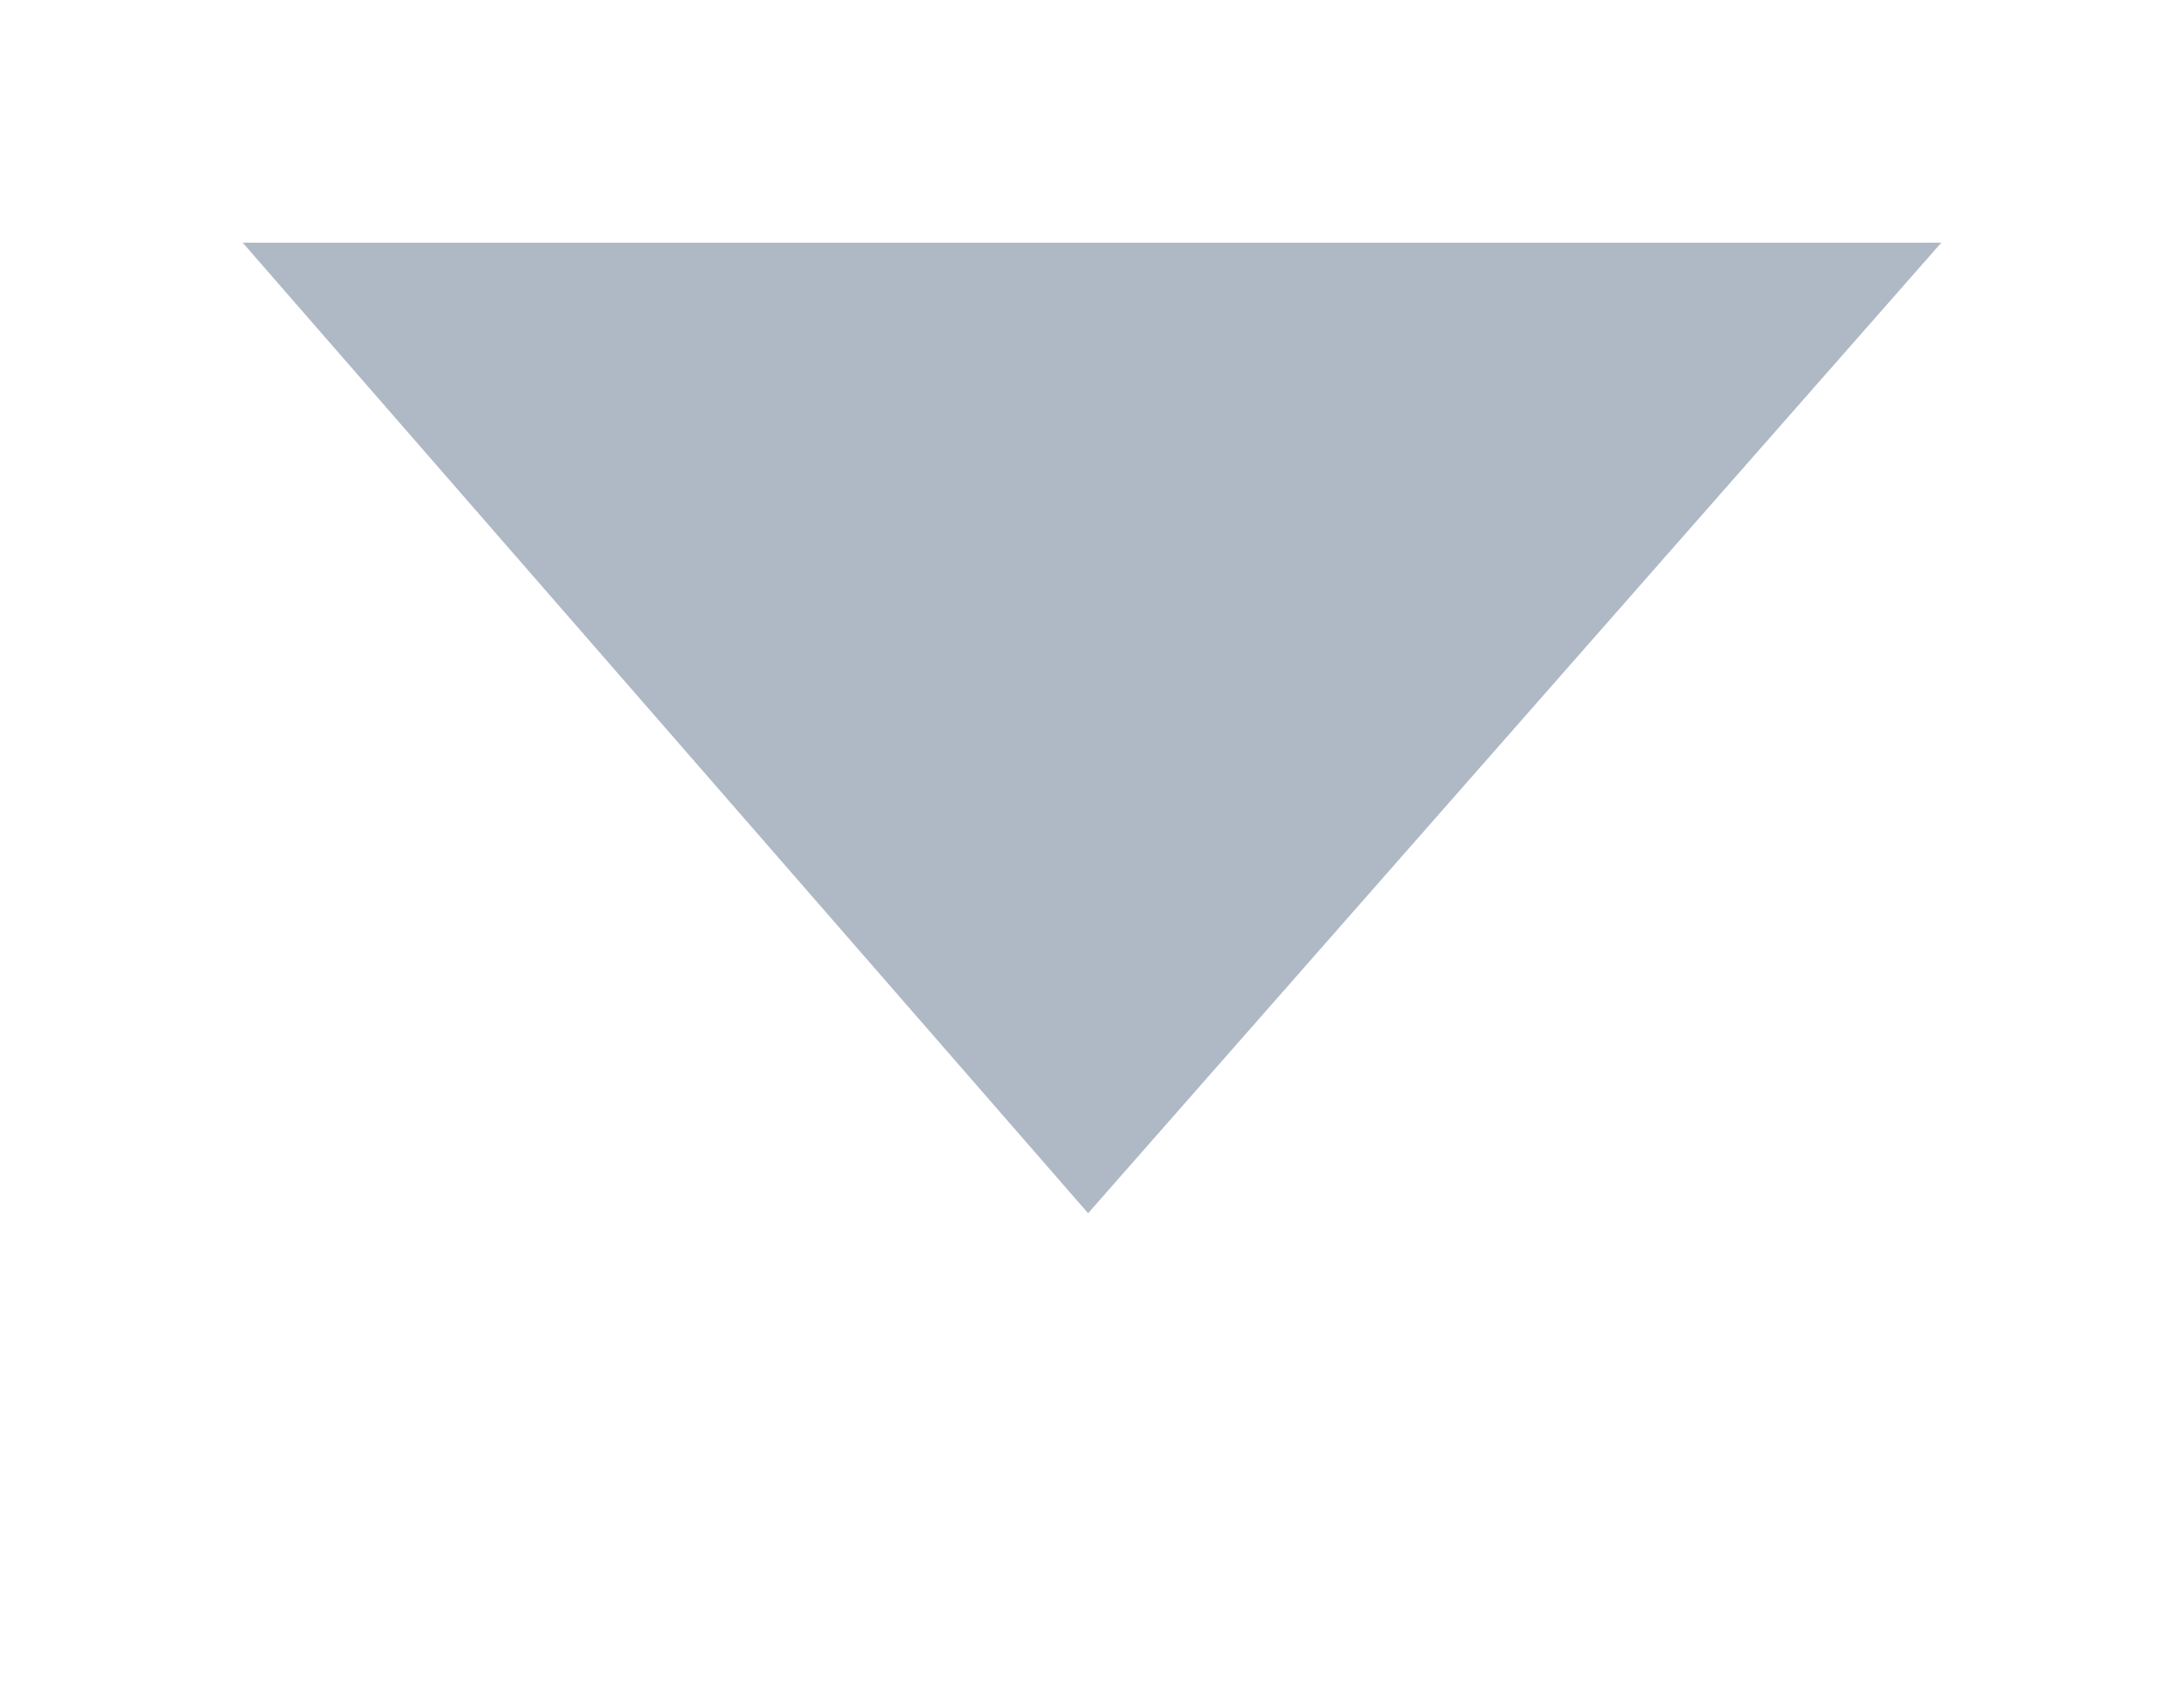
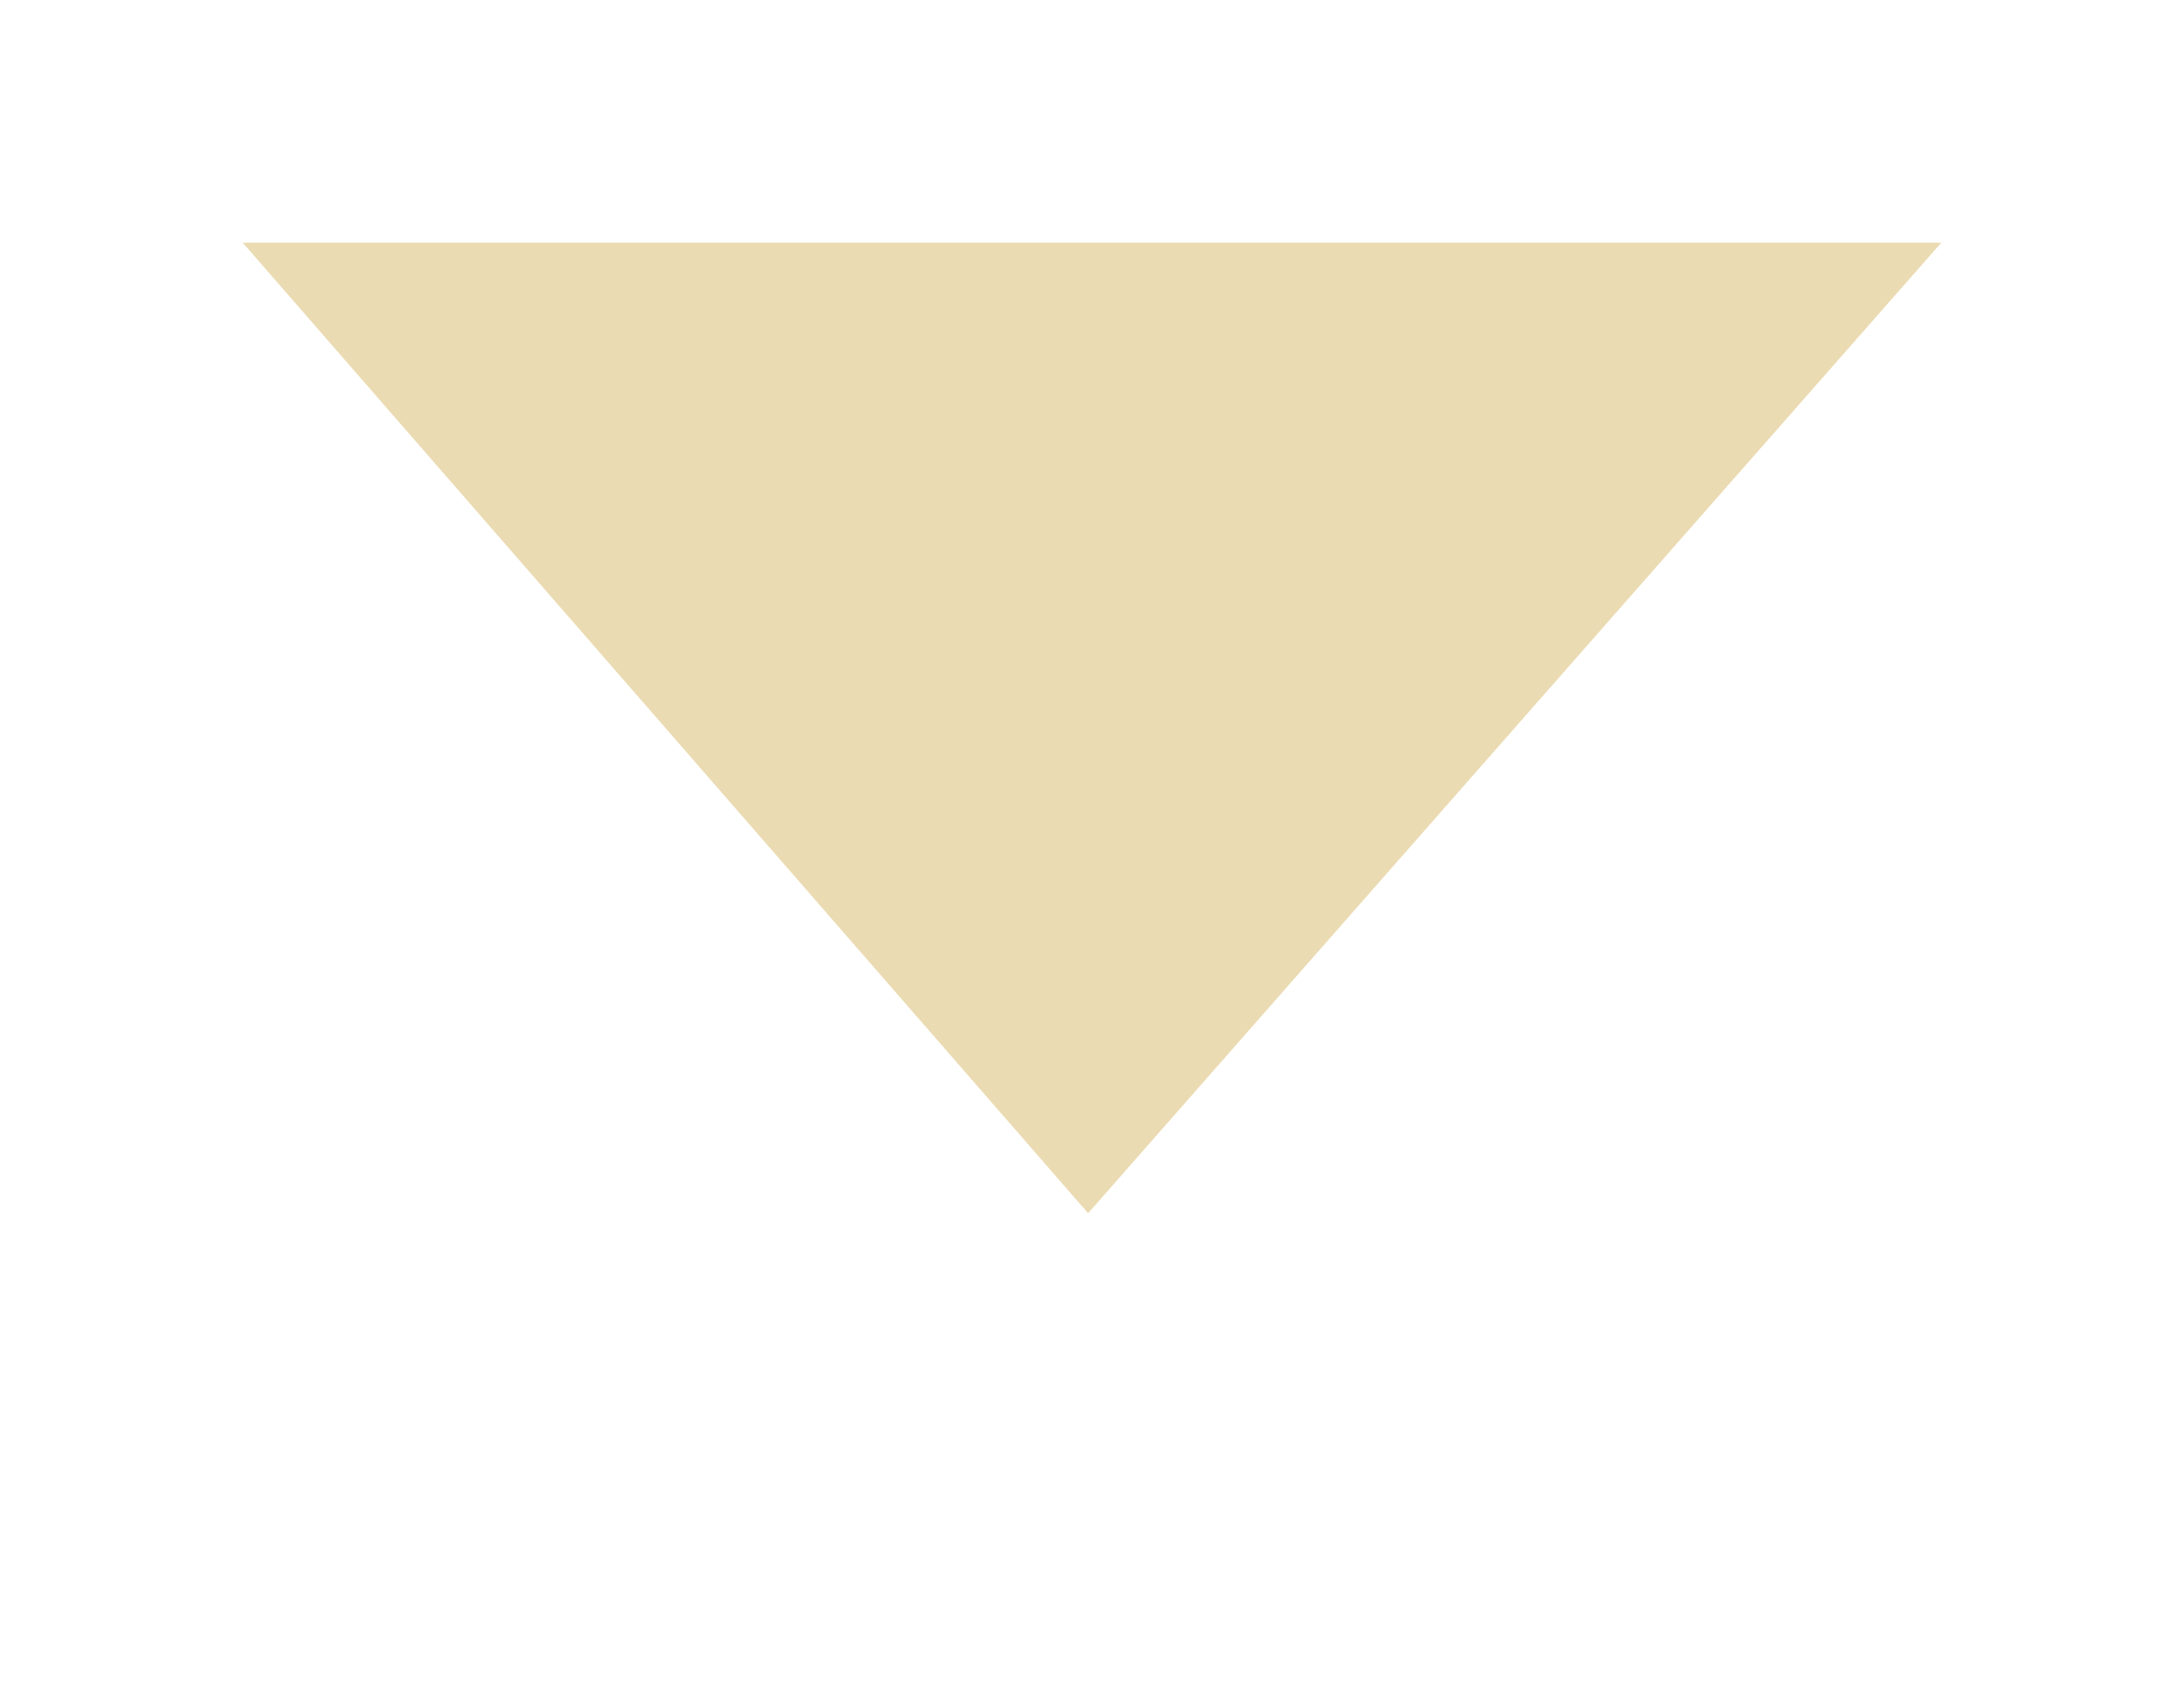
<svg xmlns="http://www.w3.org/2000/svg" id="svg2" version="1.1" width="9" height="7" viewBox="0 0 9 7">
  <defs id="defs6" />
-   <path style="fill:#afb8c5;fill-rule:evenodd;stroke:none;stroke-width:1px;stroke-linecap:butt;stroke-linejoin:miter;stroke-opacity:1;fill-opacity:1" d="M 1,1 8,1 4.484,5 Z" id="path4142" />
+   <path style="fill:#ebdbb2;fill-rule:evenodd;stroke:none;stroke-width:1px;stroke-linecap:butt;stroke-linejoin:miter;stroke-opacity:1;fill-opacity:1" d="M 1,1 8,1 4.484,5 Z" id="path4142" />
</svg>
